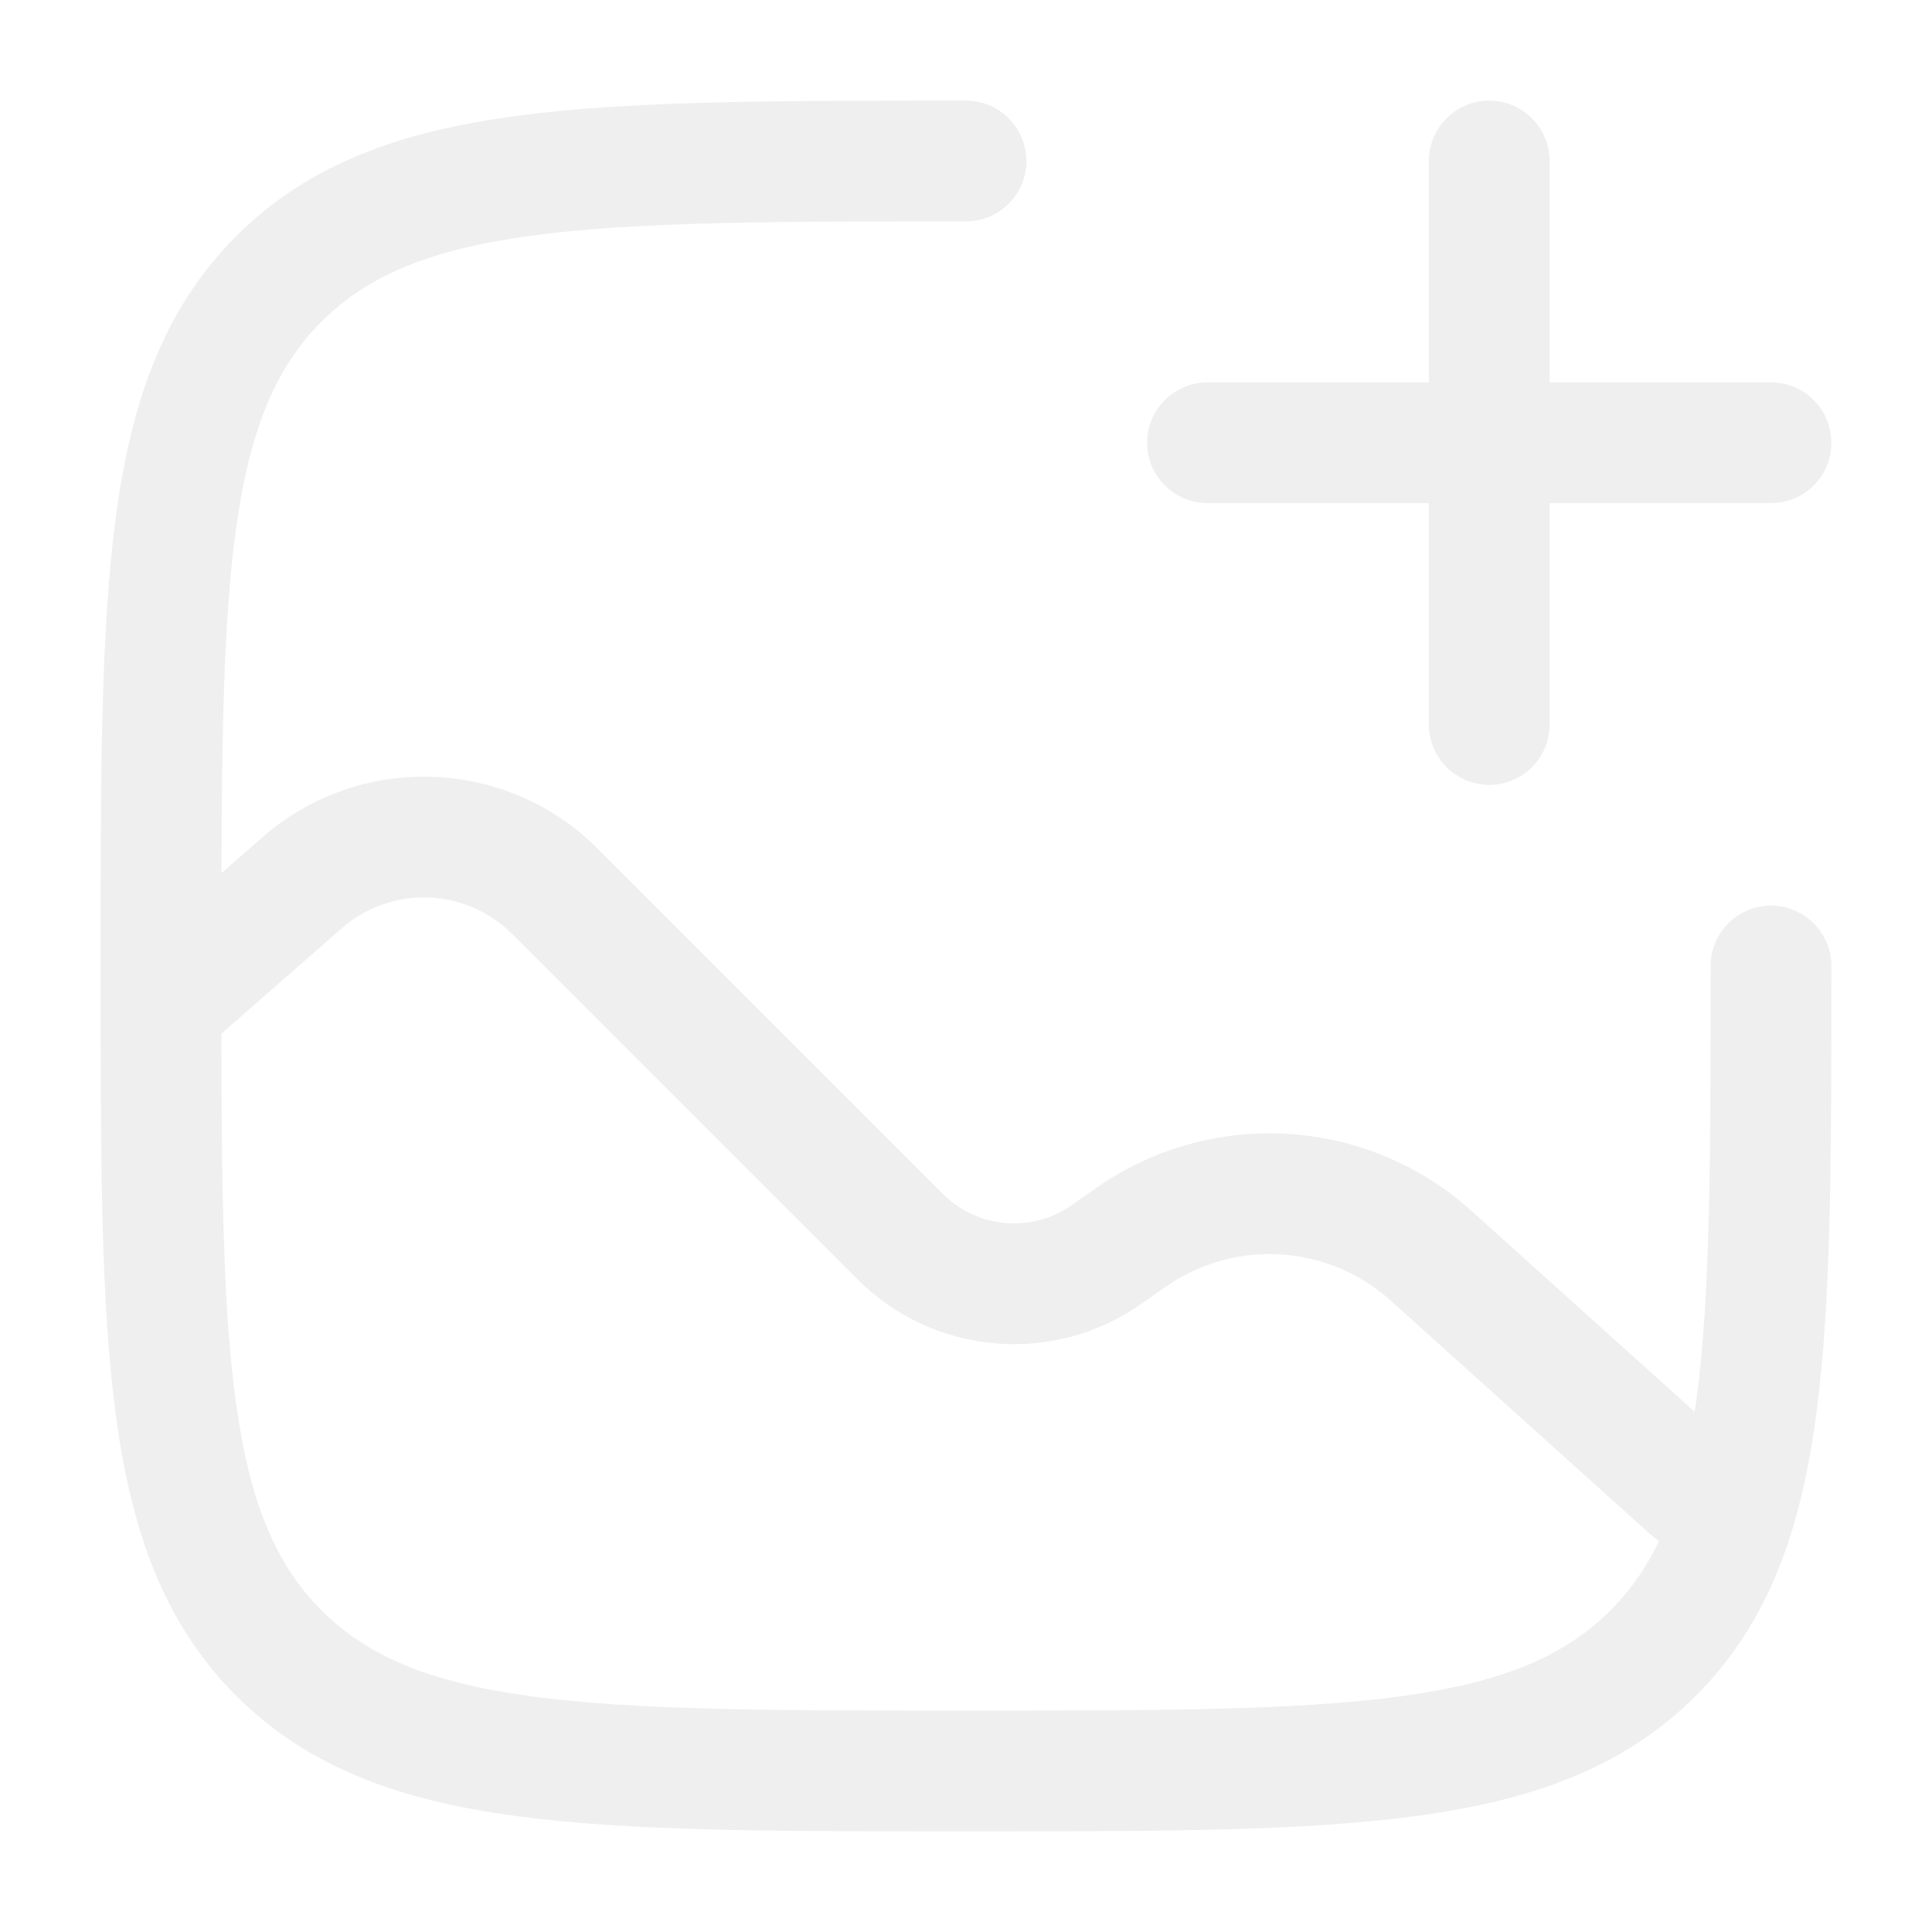
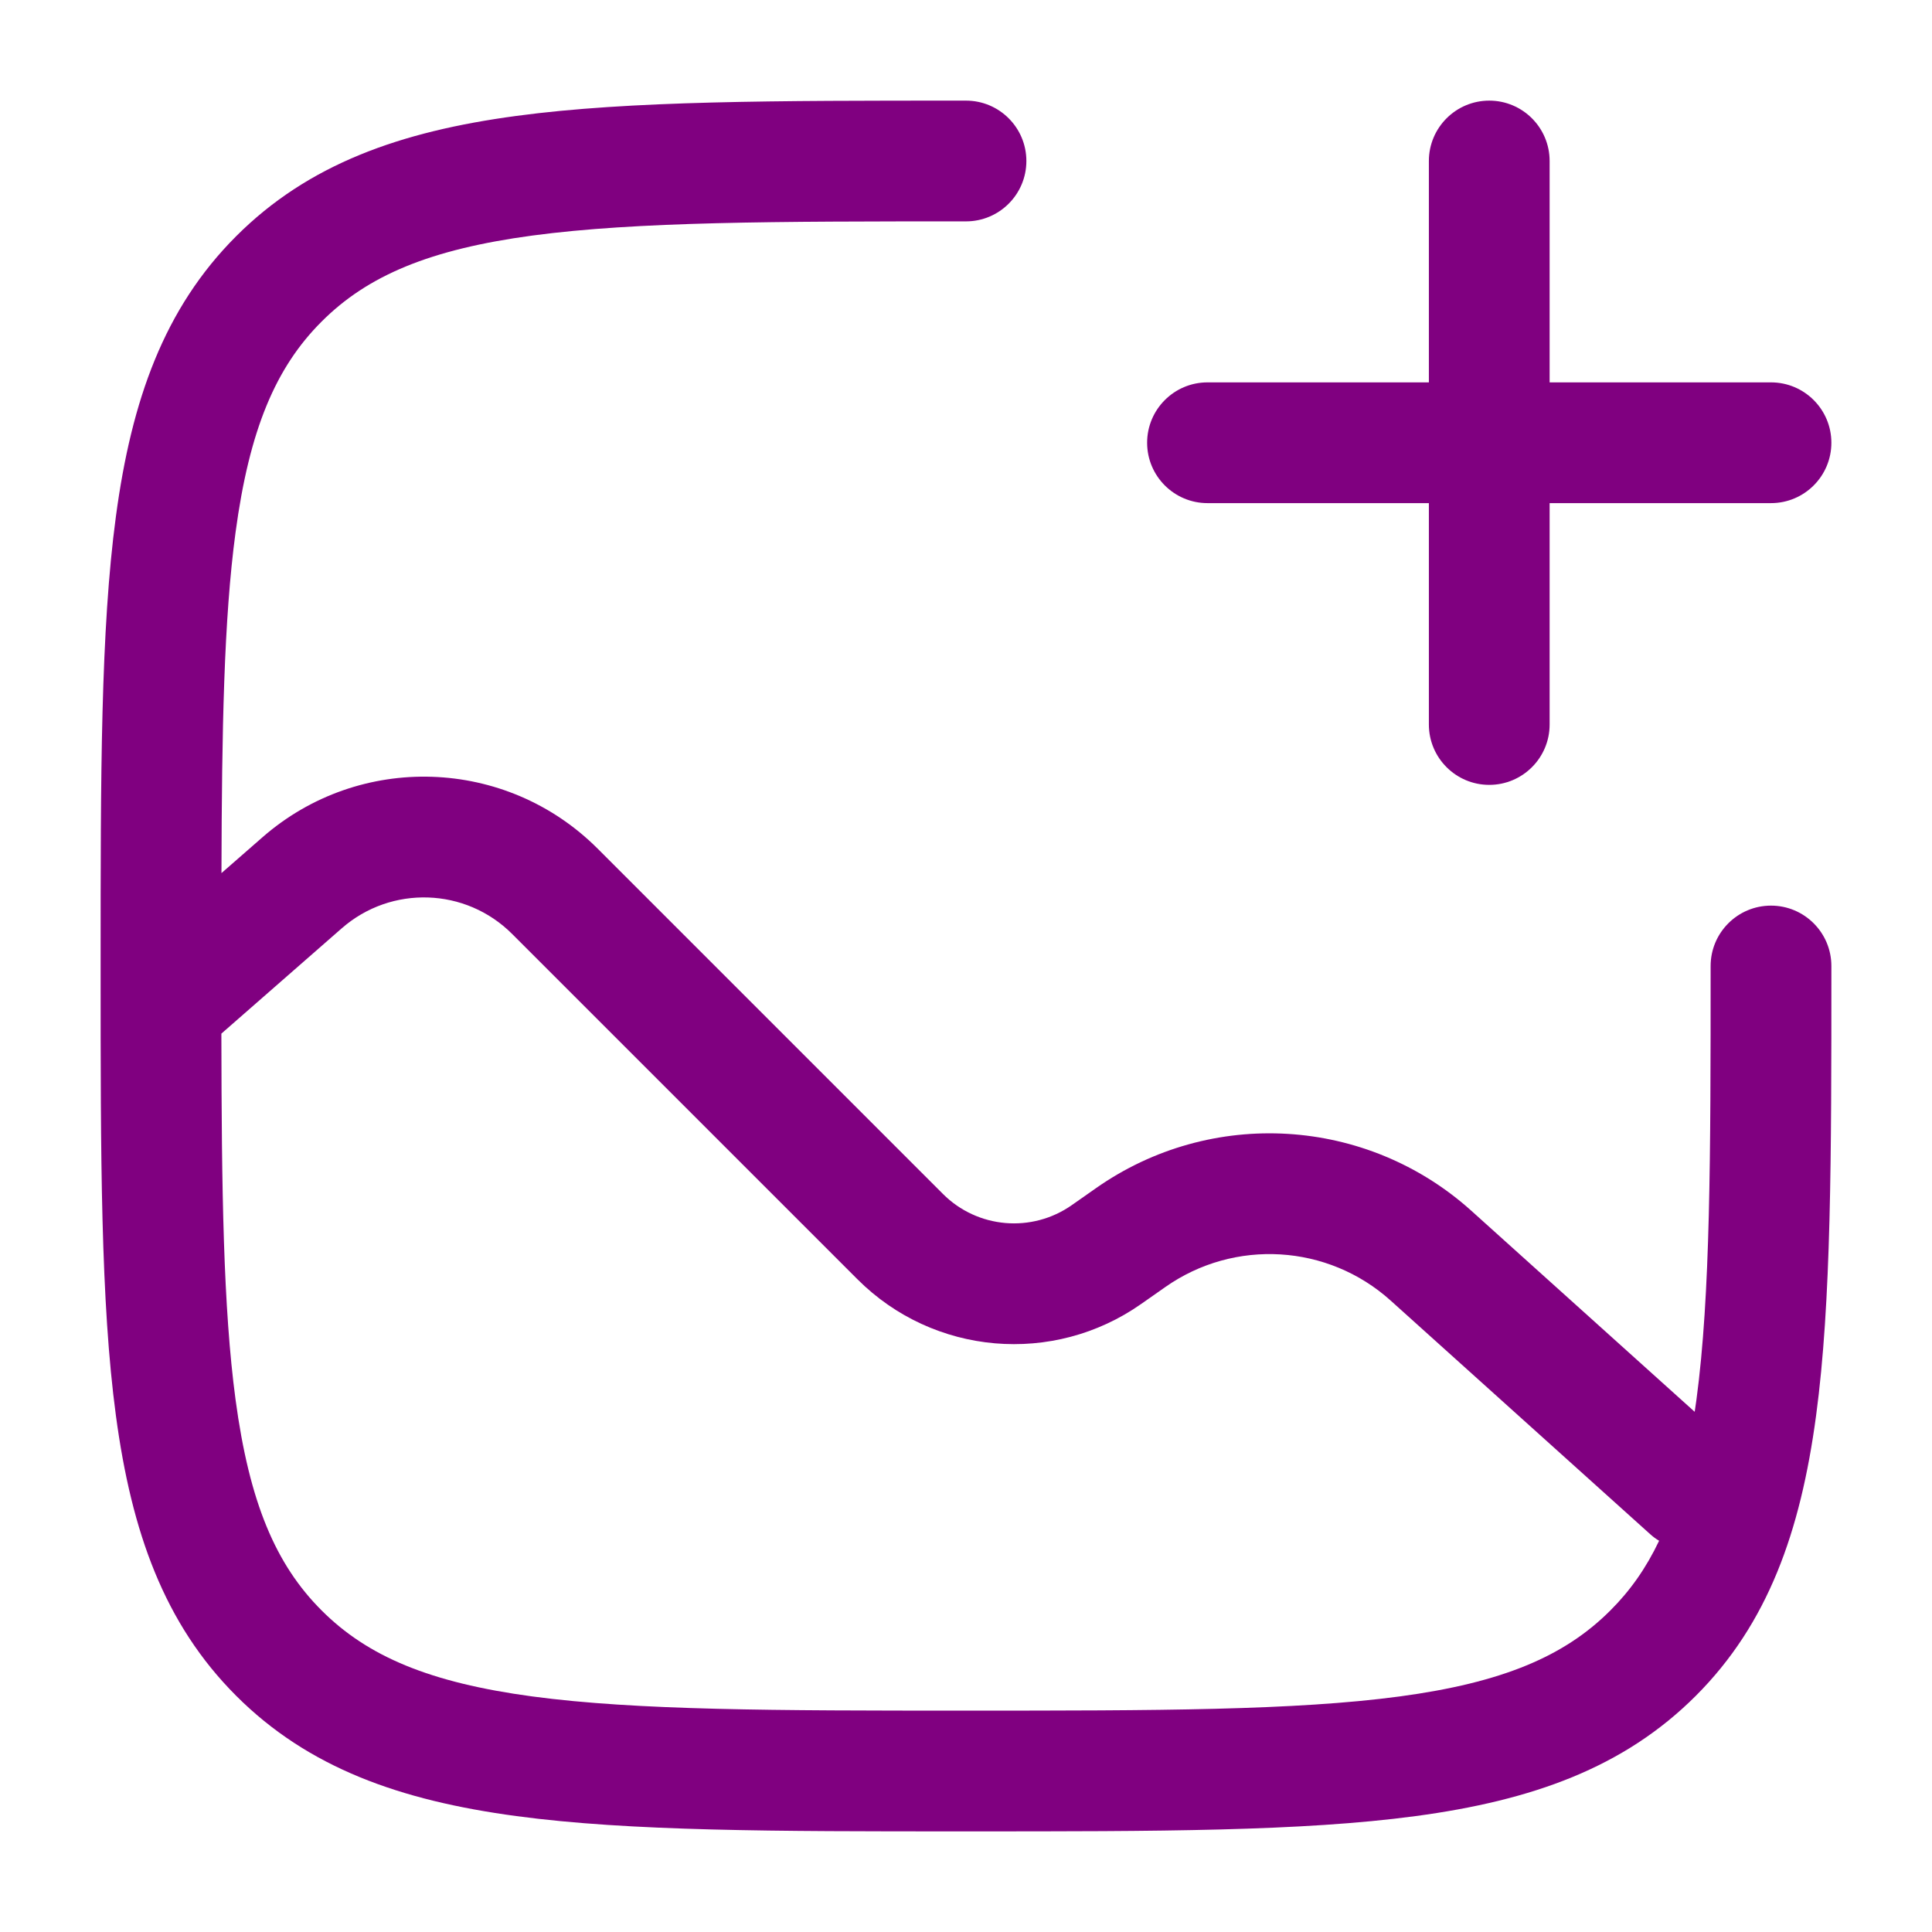
<svg xmlns="http://www.w3.org/2000/svg" width="24" height="24" viewBox="0 0 24 24" fill="none">
-   <path fill-rule="evenodd" clip-rule="evenodd" d="M18.5 1.25C18.914 1.25 19.25 1.586 19.25 2V4.75H22C22.414 4.75 22.75 5.086 22.75 5.5C22.75 5.914 22.414 6.25 22 6.25H19.25V9C19.25 9.414 18.914 9.75 18.5 9.75C18.086 9.75 17.75 9.414 17.75 9V6.25H15C14.586 6.25 14.25 5.914 14.25 5.5C14.25 5.086 14.586 4.75 15 4.75H17.75V2C17.75 1.586 18.086 1.25 18.5 1.25Z" fill="#EFEFEF" />
-   <path fill-rule="evenodd" clip-rule="evenodd" d="M12 1.25L11.943 1.25C9.634 1.25 7.825 1.25 6.414 1.44C4.969 1.634 3.829 2.039 2.934 2.934C2.039 3.829 1.634 4.969 1.44 6.414C1.25 7.825 1.25 9.634 1.25 11.943V12.057C1.25 14.366 1.25 16.175 1.44 17.586C1.634 19.031 2.039 20.171 2.934 21.066C3.829 21.961 4.969 22.366 6.414 22.56C7.825 22.75 9.634 22.75 11.943 22.75H12.057C14.366 22.75 16.175 22.75 17.586 22.56C19.031 22.366 20.171 21.961 21.066 21.066C21.961 20.171 22.366 19.031 22.56 17.586C22.75 16.175 22.75 14.366 22.75 12.057V12C22.75 11.586 22.414 11.25 22 11.25C21.586 11.25 21.25 11.586 21.25 12C21.25 14.378 21.248 16.086 21.074 17.386C21.067 17.438 21.06 17.488 21.052 17.538L18.278 15.041C16.979 13.872 15.044 13.755 13.613 14.761L13.315 14.97C12.818 15.319 12.142 15.261 11.713 14.831L7.423 10.541C6.287 9.406 4.466 9.345 3.258 10.403L2.751 10.846C2.756 9.054 2.781 7.693 2.926 6.614C3.098 5.335 3.425 4.564 3.995 3.995C4.564 3.425 5.335 3.098 6.614 2.926C7.914 2.752 9.622 2.75 12 2.75C12.414 2.75 12.75 2.414 12.75 2C12.75 1.586 12.414 1.25 12 1.25ZM2.926 17.386C3.098 18.665 3.425 19.436 3.995 20.005C4.564 20.575 5.335 20.902 6.614 21.074C7.914 21.248 9.622 21.25 12 21.25C14.378 21.25 16.086 21.248 17.386 21.074C18.665 20.902 19.436 20.575 20.005 20.005C20.249 19.762 20.448 19.481 20.61 19.14C20.571 19.117 20.533 19.089 20.498 19.057L17.275 16.156C16.495 15.454 15.334 15.385 14.476 15.988L14.178 16.197C13.084 16.966 11.597 16.837 10.652 15.892L6.362 11.602C5.785 11.025 4.86 10.994 4.245 11.532L2.75 12.84C2.753 14.788 2.773 16.245 2.926 17.386Z" fill="#EFEFEF" />
+   <path fill-rule="evenodd" clip-rule="evenodd" d="M18.5 1.25C18.914 1.25 19.25 1.586 19.25 2V4.75H22C22.414 4.75 22.75 5.086 22.75 5.5C22.75 5.914 22.414 6.25 22 6.25H19.25V9C19.25 9.414 18.914 9.75 18.5 9.75C18.086 9.75 17.75 9.414 17.75 9V6.25H15C14.586 6.25 14.25 5.914 14.25 5.5C14.25 5.086 14.586 4.75 15 4.75H17.75V2C17.75 1.586 18.086 1.25 18.5 1.25Z" fill="purple" />
+   <path fill-rule="evenodd" clip-rule="evenodd" d="M12 1.25L11.943 1.25C9.634 1.25 7.825 1.25 6.414 1.44C4.969 1.634 3.829 2.039 2.934 2.934C2.039 3.829 1.634 4.969 1.44 6.414C1.25 7.825 1.25 9.634 1.25 11.943V12.057C1.25 14.366 1.25 16.175 1.44 17.586C1.634 19.031 2.039 20.171 2.934 21.066C3.829 21.961 4.969 22.366 6.414 22.56C7.825 22.75 9.634 22.75 11.943 22.75H12.057C14.366 22.75 16.175 22.75 17.586 22.56C19.031 22.366 20.171 21.961 21.066 21.066C21.961 20.171 22.366 19.031 22.56 17.586C22.75 16.175 22.75 14.366 22.75 12.057V12C22.75 11.586 22.414 11.25 22 11.25C21.586 11.25 21.25 11.586 21.25 12C21.25 14.378 21.248 16.086 21.074 17.386C21.067 17.438 21.06 17.488 21.052 17.538L18.278 15.041C16.979 13.872 15.044 13.755 13.613 14.761L13.315 14.97C12.818 15.319 12.142 15.261 11.713 14.831L7.423 10.541C6.287 9.406 4.466 9.345 3.258 10.403L2.751 10.846C2.756 9.054 2.781 7.693 2.926 6.614C3.098 5.335 3.425 4.564 3.995 3.995C4.564 3.425 5.335 3.098 6.614 2.926C7.914 2.752 9.622 2.75 12 2.75C12.414 2.75 12.75 2.414 12.75 2C12.75 1.586 12.414 1.25 12 1.25ZM2.926 17.386C3.098 18.665 3.425 19.436 3.995 20.005C4.564 20.575 5.335 20.902 6.614 21.074C7.914 21.248 9.622 21.25 12 21.25C14.378 21.25 16.086 21.248 17.386 21.074C18.665 20.902 19.436 20.575 20.005 20.005C20.249 19.762 20.448 19.481 20.61 19.14C20.571 19.117 20.533 19.089 20.498 19.057L17.275 16.156C16.495 15.454 15.334 15.385 14.476 15.988L14.178 16.197C13.084 16.966 11.597 16.837 10.652 15.892L6.362 11.602C5.785 11.025 4.86 10.994 4.245 11.532L2.75 12.84C2.753 14.788 2.773 16.245 2.926 17.386Z" fill="purple" />
</svg>
